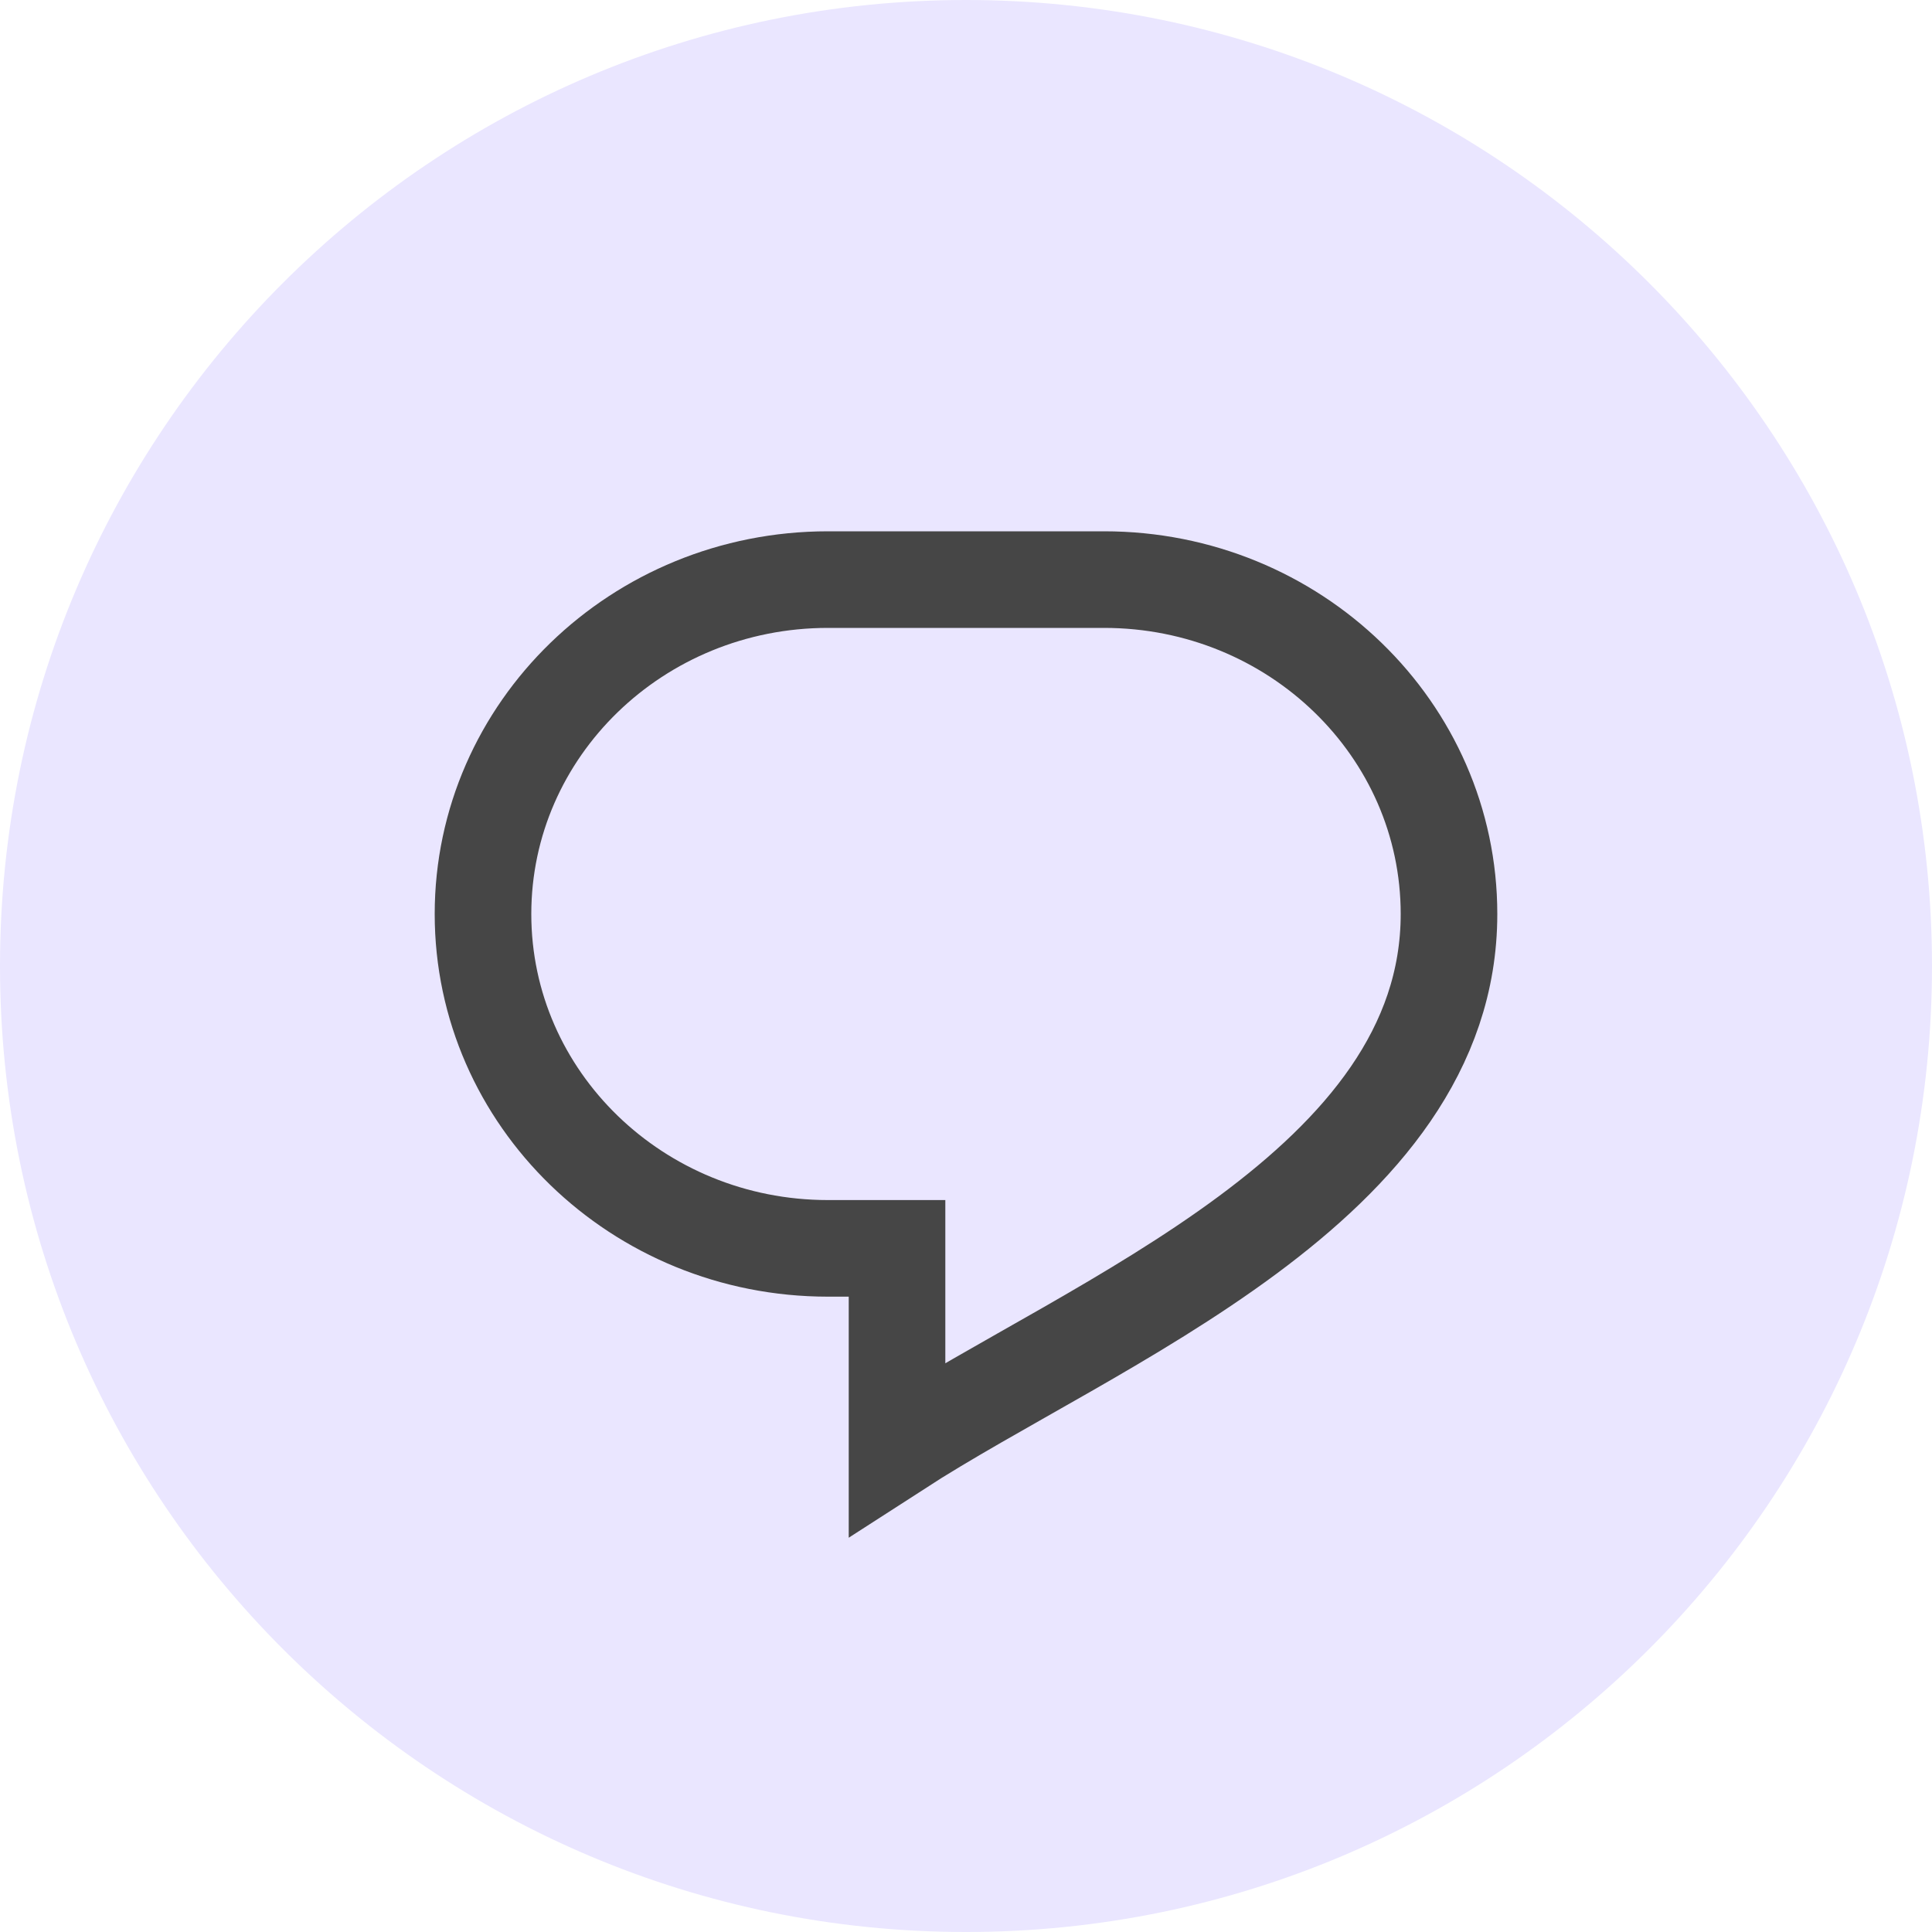
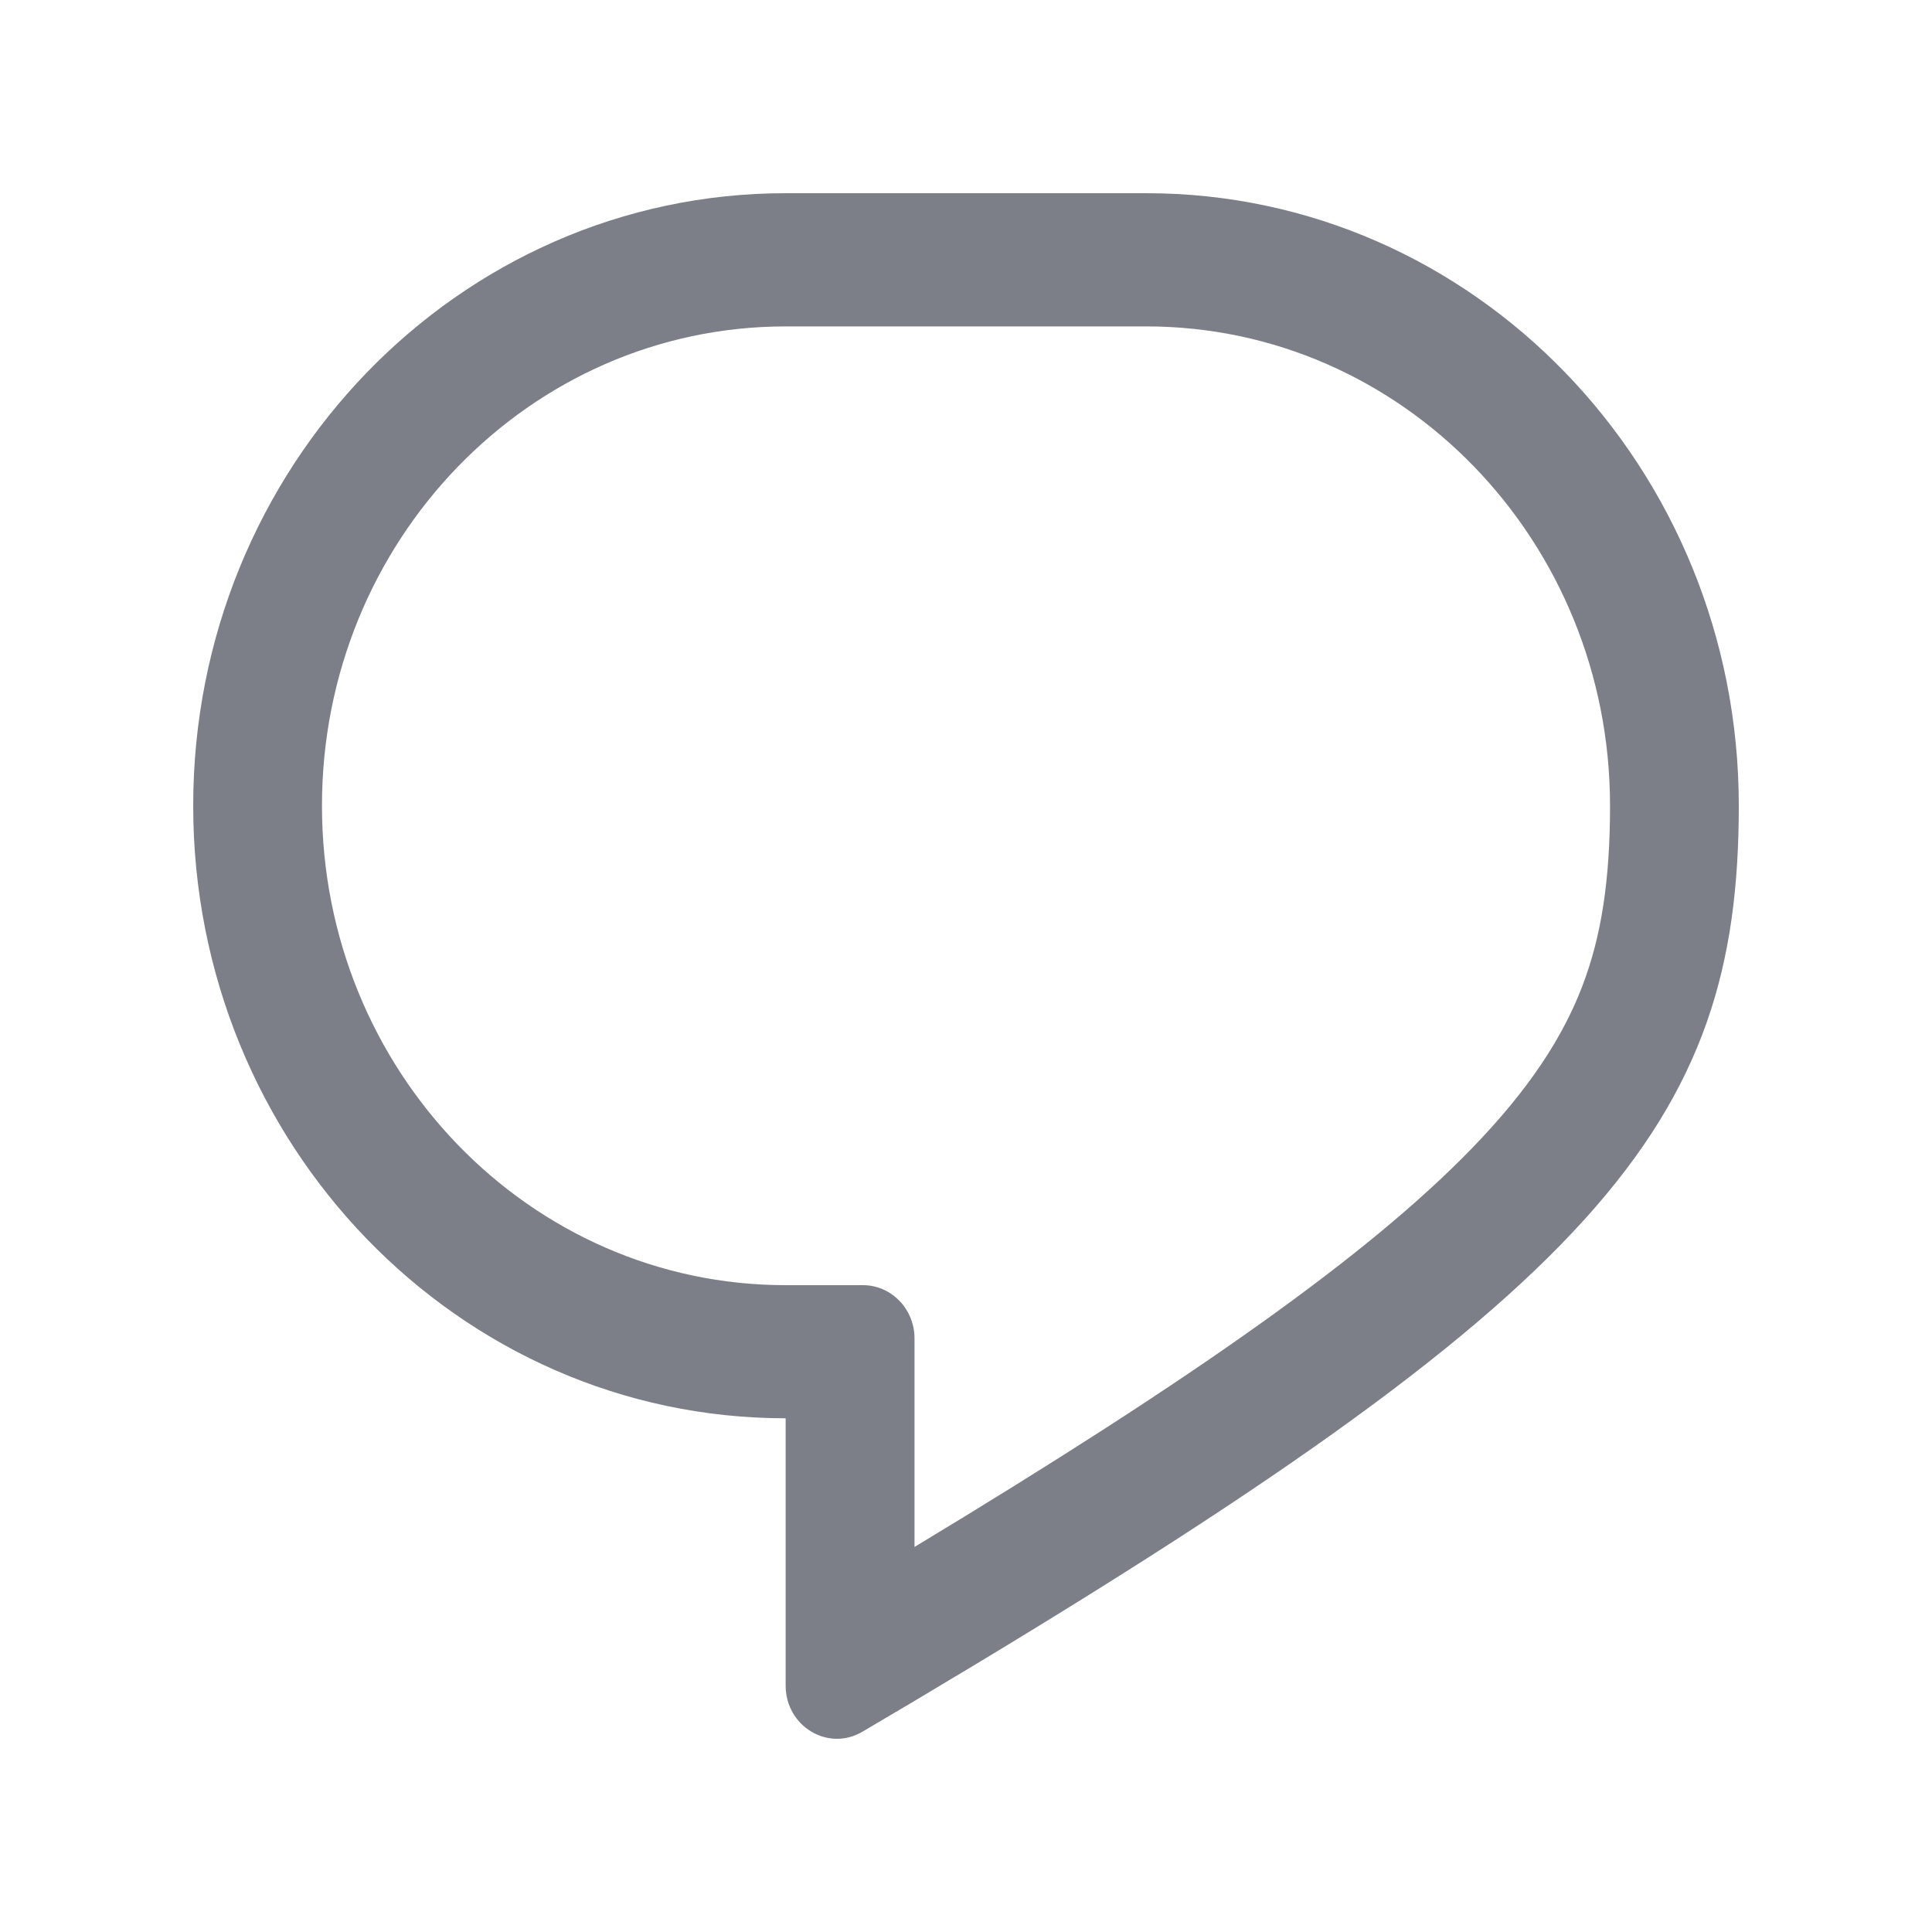
- <svg xmlns="http://www.w3.org/2000/svg" width="20" height="20" viewBox="0 0 20 20" fill="none">
-   <g clip-path="url(#clip0_5_116)">
-     <circle cx="10" cy="10" r="10" fill="#EAE6FF" />
-     <g clip-path="url(#clip1_5_116)">
-       <path d="M8.571 6C6.599 6 5 7.55 5 9.462C5 11.373 6.599 12.923 8.571 12.923H9.286V15C11.335 13.676 15 12.271 15 9.462C15 7.55 13.401 6 11.429 6H8.571Z" stroke="#464646" />
+ <svg xmlns="http://www.w3.org/2000/svg" width="20px" height="20px" viewBox="0 0 20 20" version="1.1">
+   <g id="页面-1" stroke="none" stroke-width="1" fill="none" fill-rule="evenodd">
+     <g id="btn-reply-active" transform="translate(2, 2)" fill="#7D7F88">
+       <path d="M6.933,11.304 C7.228,11.304 7.467,11.551 7.467,11.855 L7.467,14.014 C10.399,12.244 12.163,10.991 13.227,9.898 C13.844,9.263 14.184,8.722 14.381,8.206 C14.579,7.687 14.667,7.107 14.667,6.341 C14.667,3.6 12.518,1.379 9.867,1.379 L6.133,1.379 C3.482,1.379 1.333,3.6 1.333,6.341 C1.333,9.082 3.482,11.304 6.133,11.304 L6.933,11.304 Z M7.467,15.608 C14.575,11.378 16,9.646 16,6.341 C16,2.839 13.254,0 9.867,0 L6.133,0 C2.746,0 0,2.839 0,6.341 C0,9.843 2.746,12.682 6.133,12.682 L6.133,15.449 C6.133,15.871 6.573,16.136 6.927,15.927 C7.111,15.819 7.29,15.713 7.467,15.608 Z" id="形状" />
    </g>
  </g>
-   <defs>
-     <clipPath id="clip0_5_116">
-       <rect width="20" height="20" fill="#EAE6FF" />
-     </clipPath>
-     <clipPath id="clip1_5_116">
-       <rect width="12" height="11" fill="#EAE6FF" transform="translate(4 5)" />
-     </clipPath>
-   </defs>
</svg>
